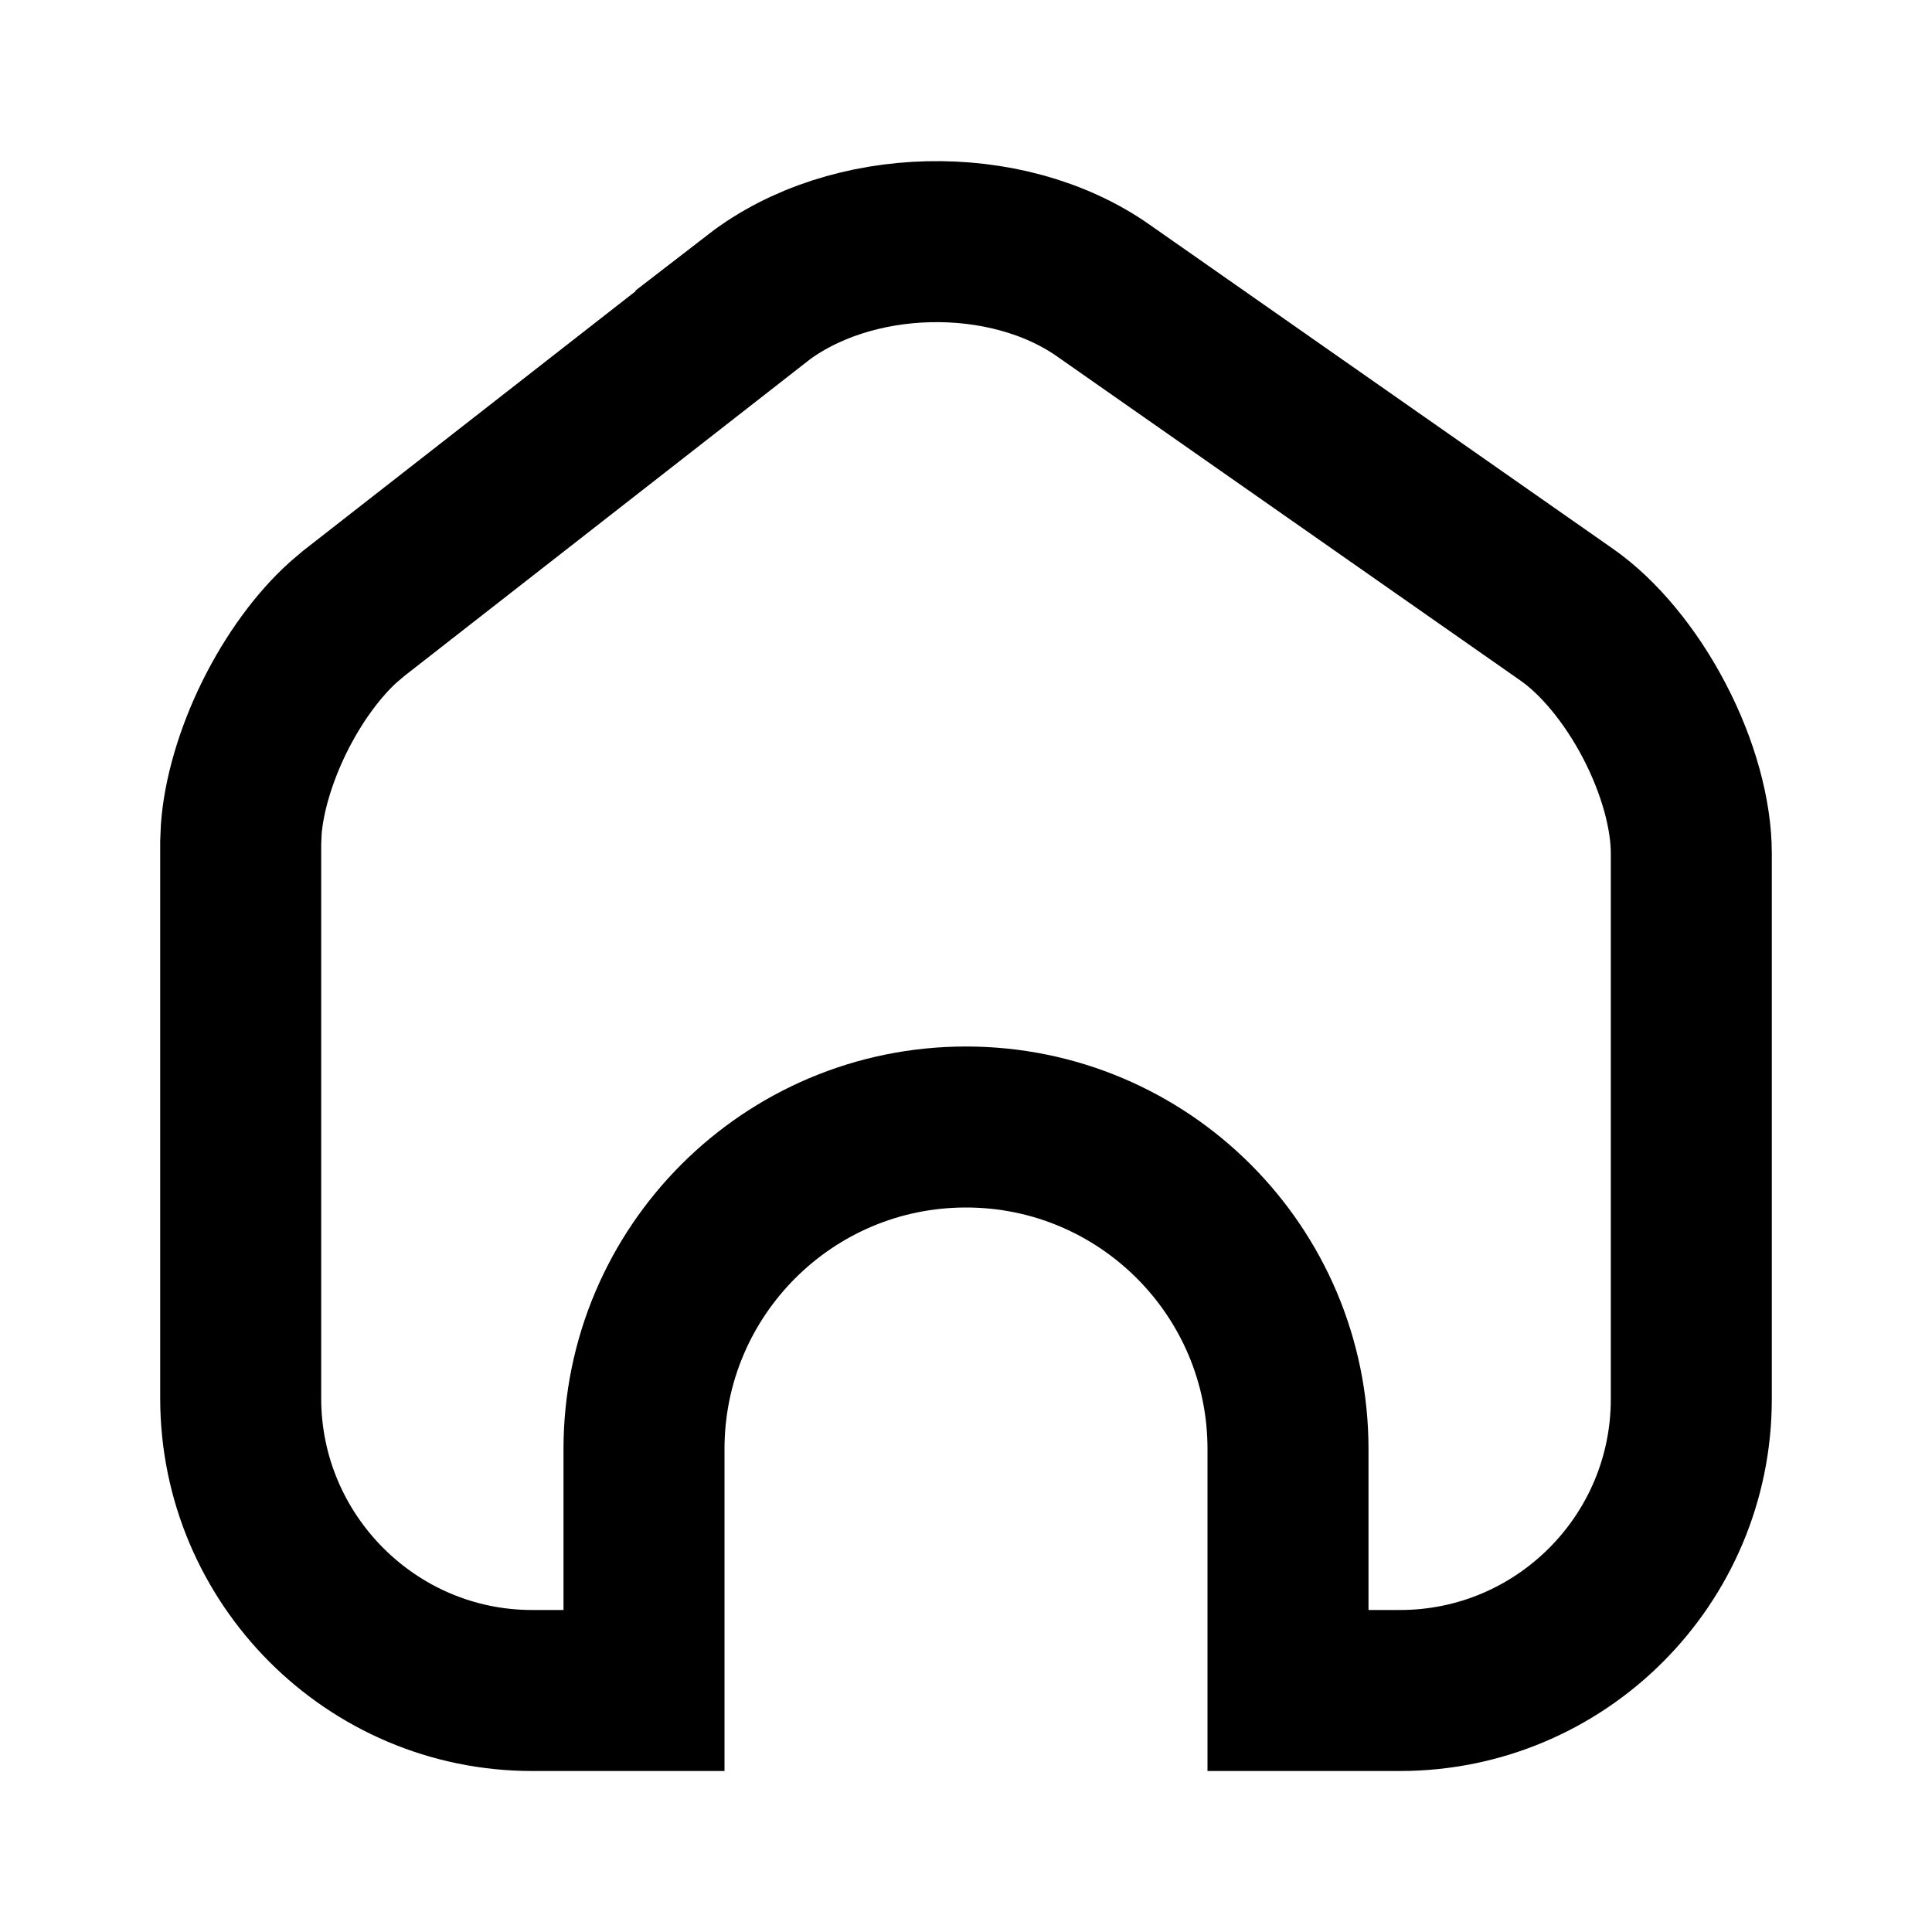
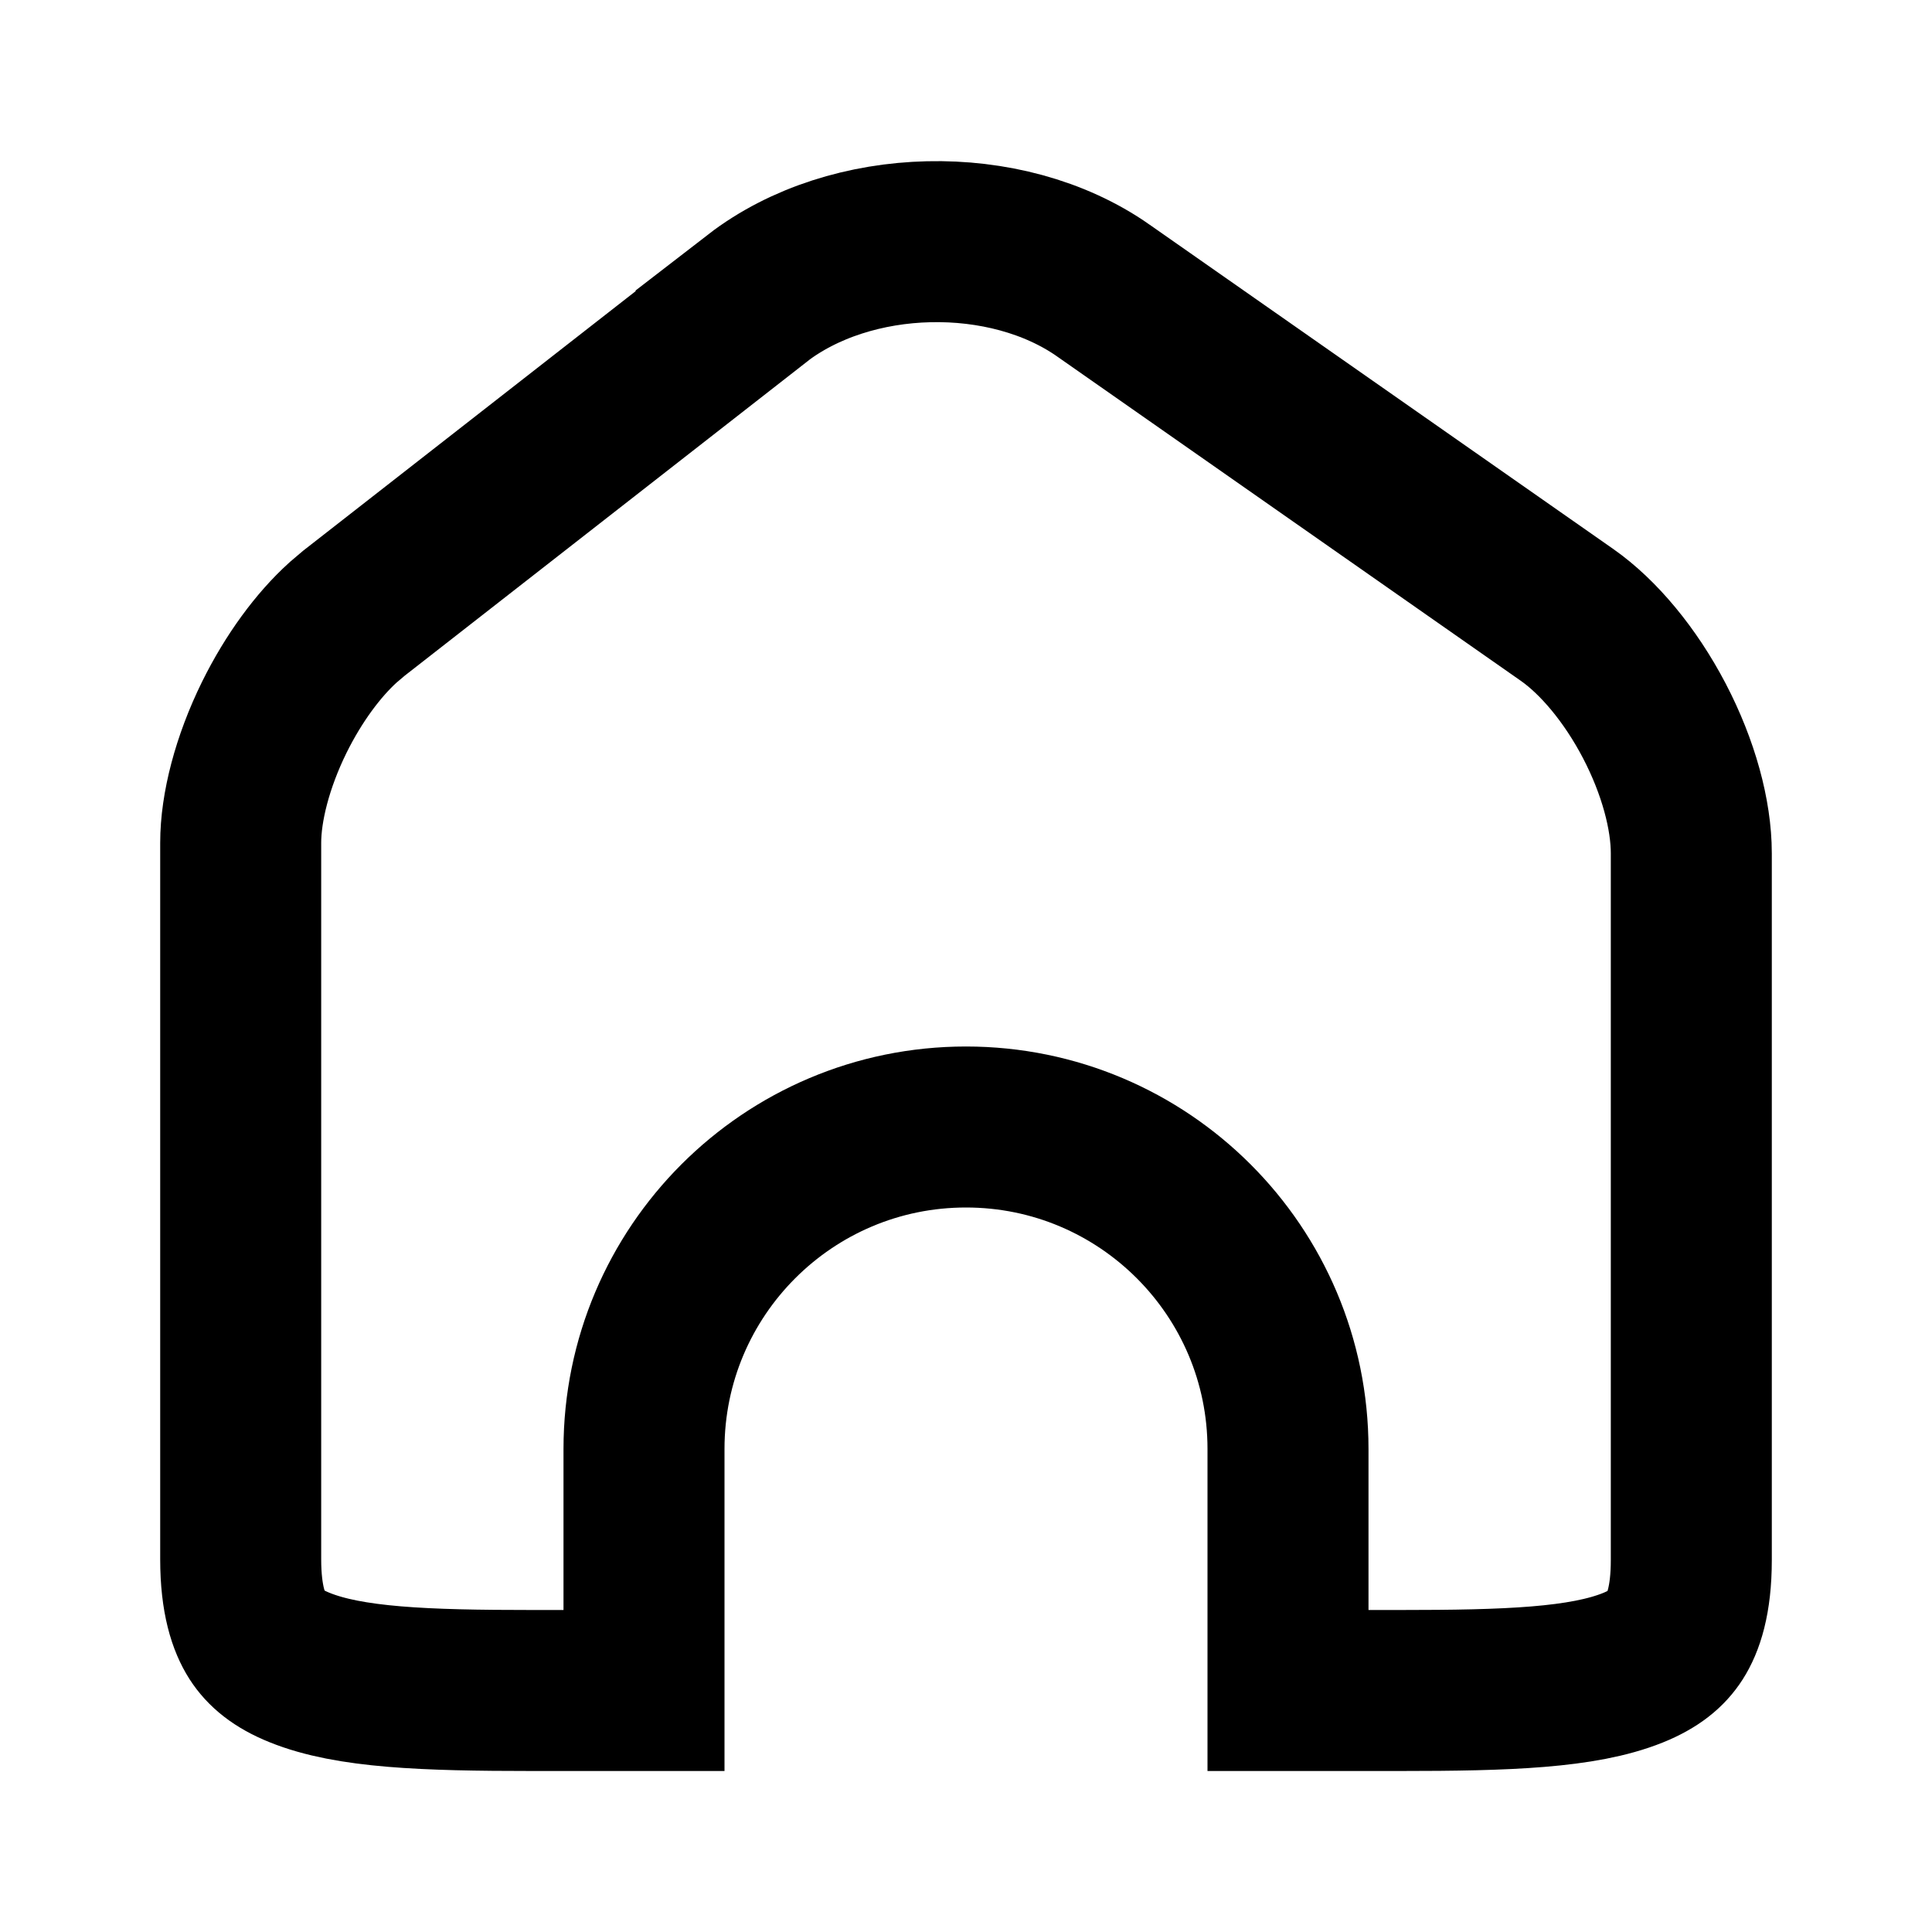
<svg xmlns="http://www.w3.org/2000/svg" viewBox="0 0 24 24" fill="none">
-   <path d="M9.404 3.707C10.568 2.808 12.496 2.761 13.706 3.609L13.707 3.61L19.467 7.639C19.855 7.911 20.251 8.381 20.551 8.955C20.851 9.53 21.01 10.123 21.01 10.6V17.38C21.01 19.378 19.388 21 17.391 21H16V18C16 15.791 14.209 14 12 14C9.791 14 8 15.791 8 18V21H6.61C4.616 21 2.99 19.371 2.99 17.37V10.47L2.997 10.3C3.028 9.891 3.168 9.398 3.407 8.911C3.647 8.425 3.953 8.011 4.263 7.731L4.396 7.618L9.405 3.708L9.404 3.707Z" stroke="currentColor" stroke-width="2" />
+   <path d="M9.404 3.707C10.568 2.808 12.496 2.761 13.706 3.609L13.707 3.61L19.467 7.639C19.855 7.911 20.251 8.381 20.551 8.955C20.851 9.53 21.01 10.123 21.01 10.6V19.38C21.01 19.885 20.908 20.164 20.805 20.325C20.706 20.479 20.553 20.609 20.283 20.718C19.663 20.967 18.724 21 17.391 21H16V18C16 15.791 14.209 14 12 14C9.791 14 8 15.791 8 18V21H6.61C5.279 21 4.339 20.965 3.72 20.714C3.45 20.605 3.295 20.473 3.196 20.319C3.092 20.156 2.99 19.875 2.99 19.37V10.47C2.99 10.031 3.133 9.468 3.407 8.911C3.647 8.425 3.953 8.011 4.263 7.731L4.396 7.618L9.405 3.708L9.404 3.707Z" stroke="currentColor" stroke-width="2" />
</svg>
